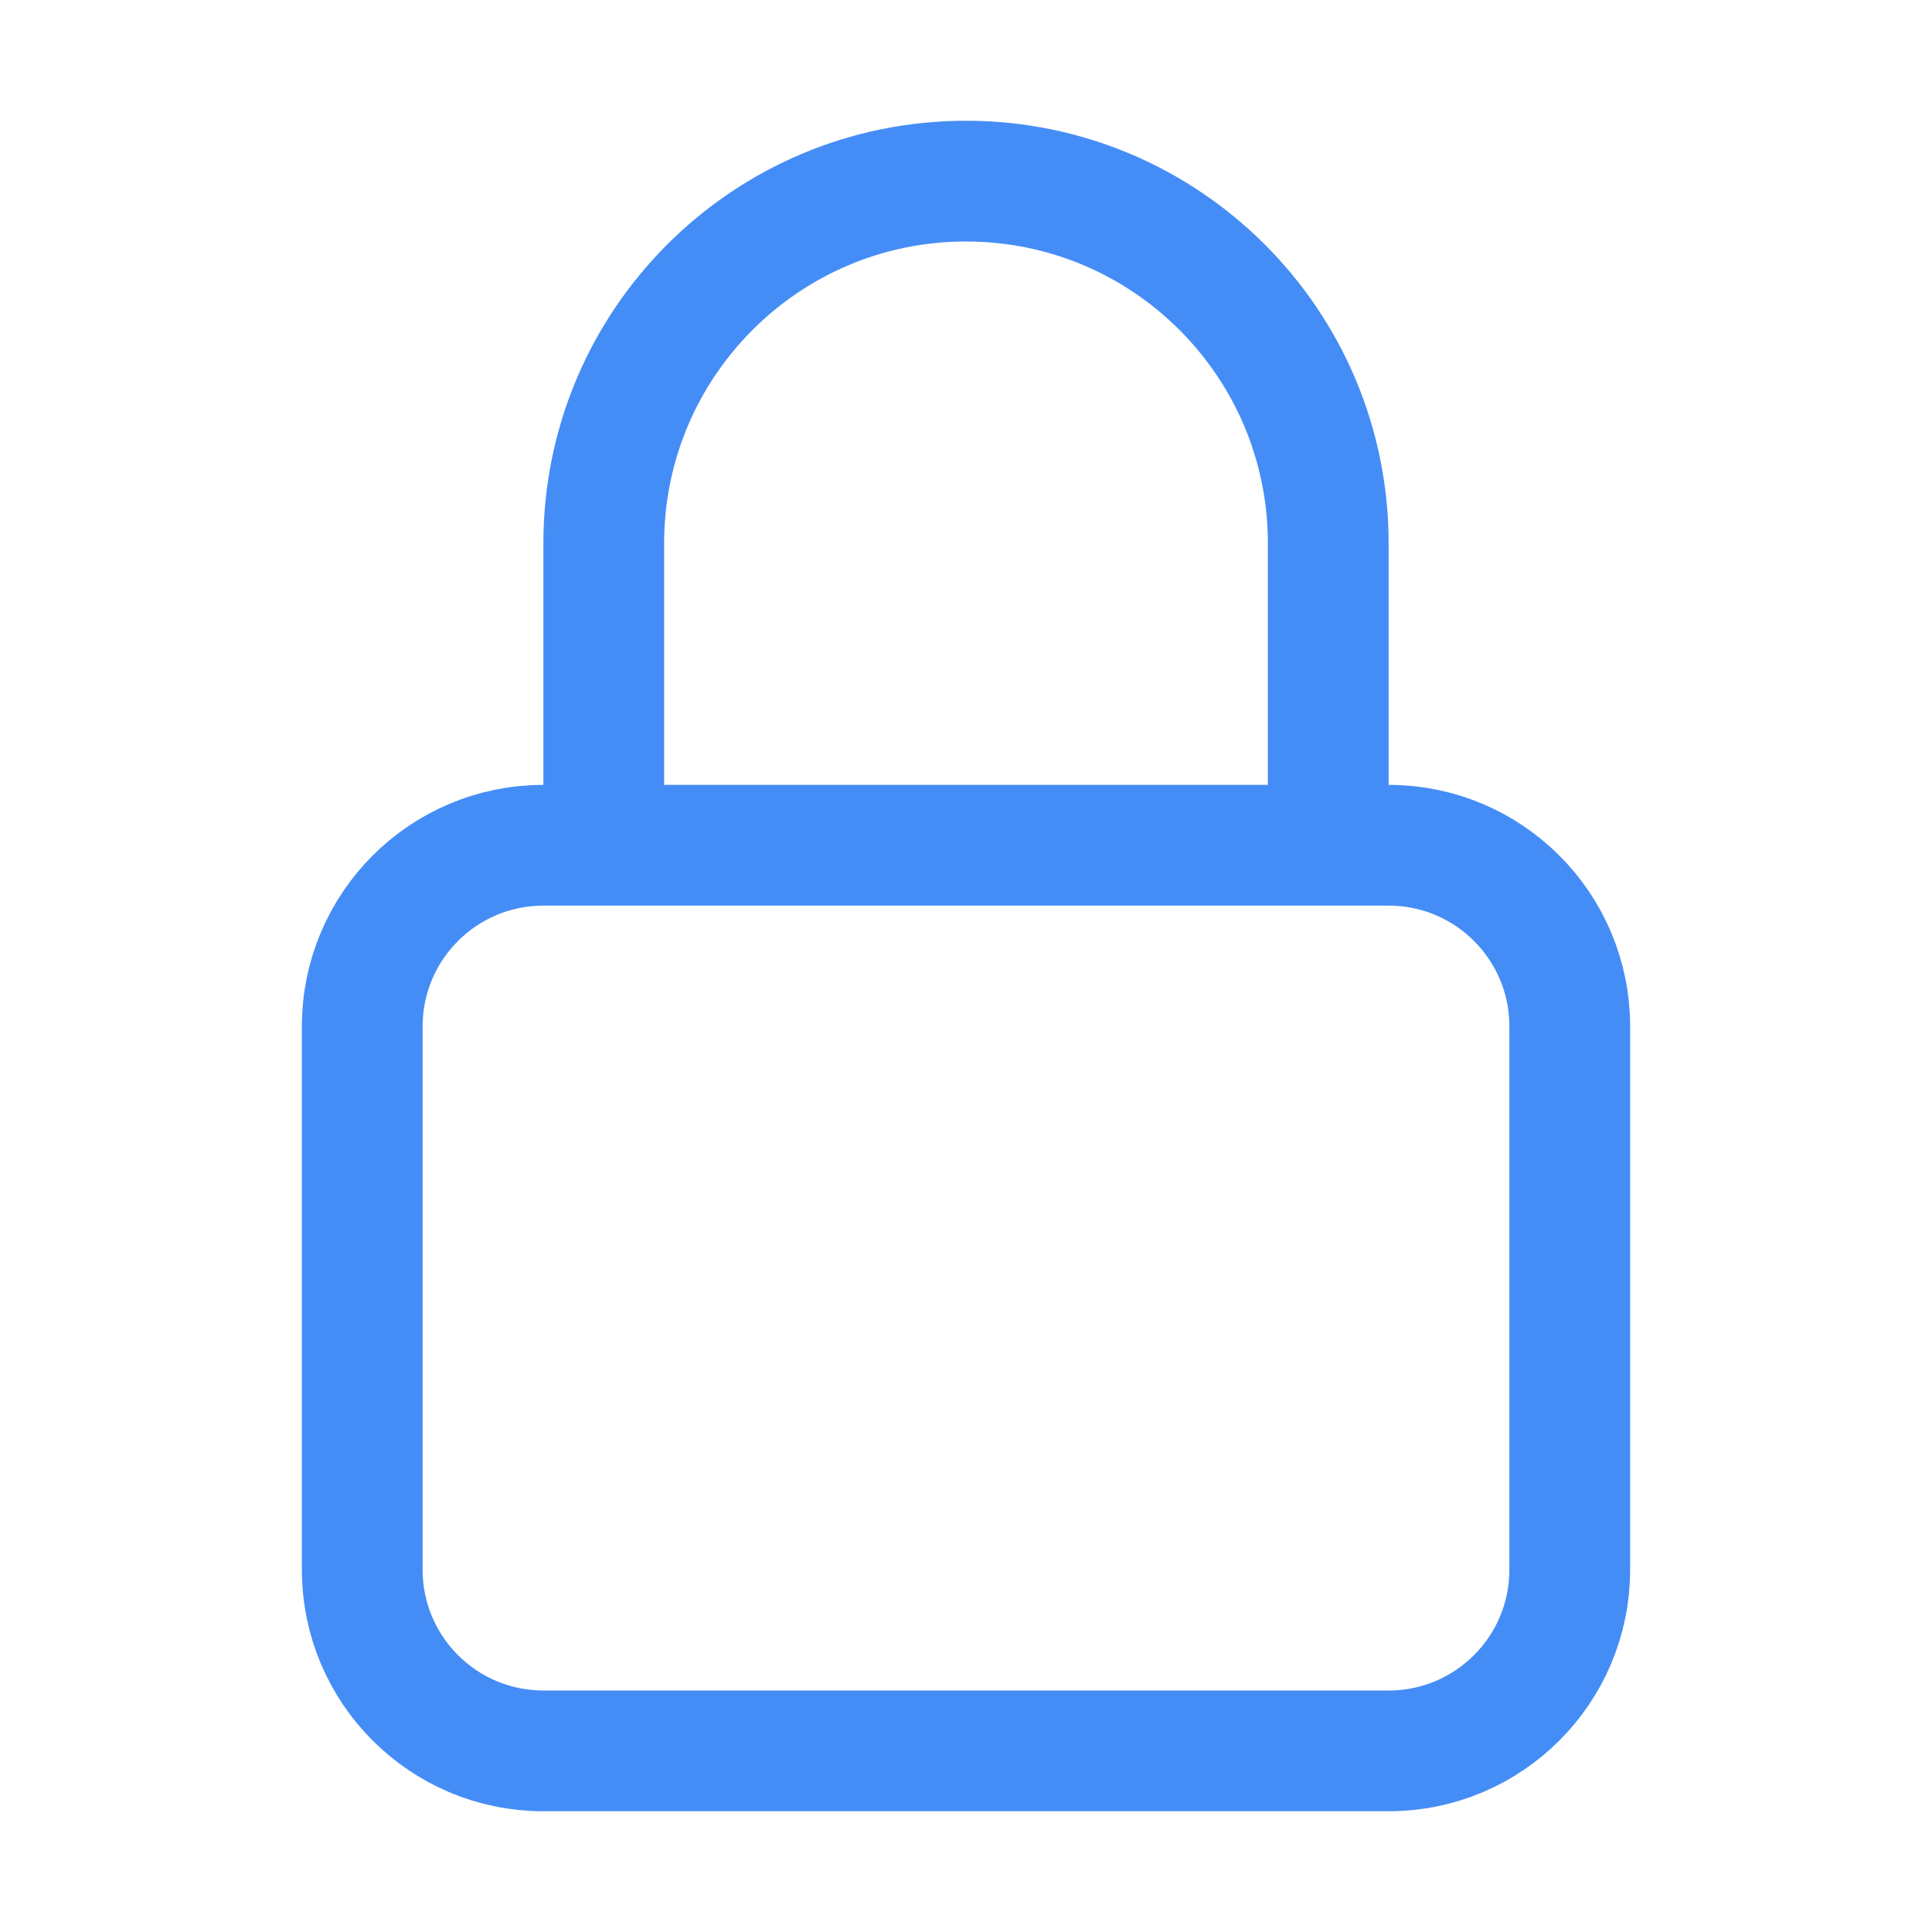
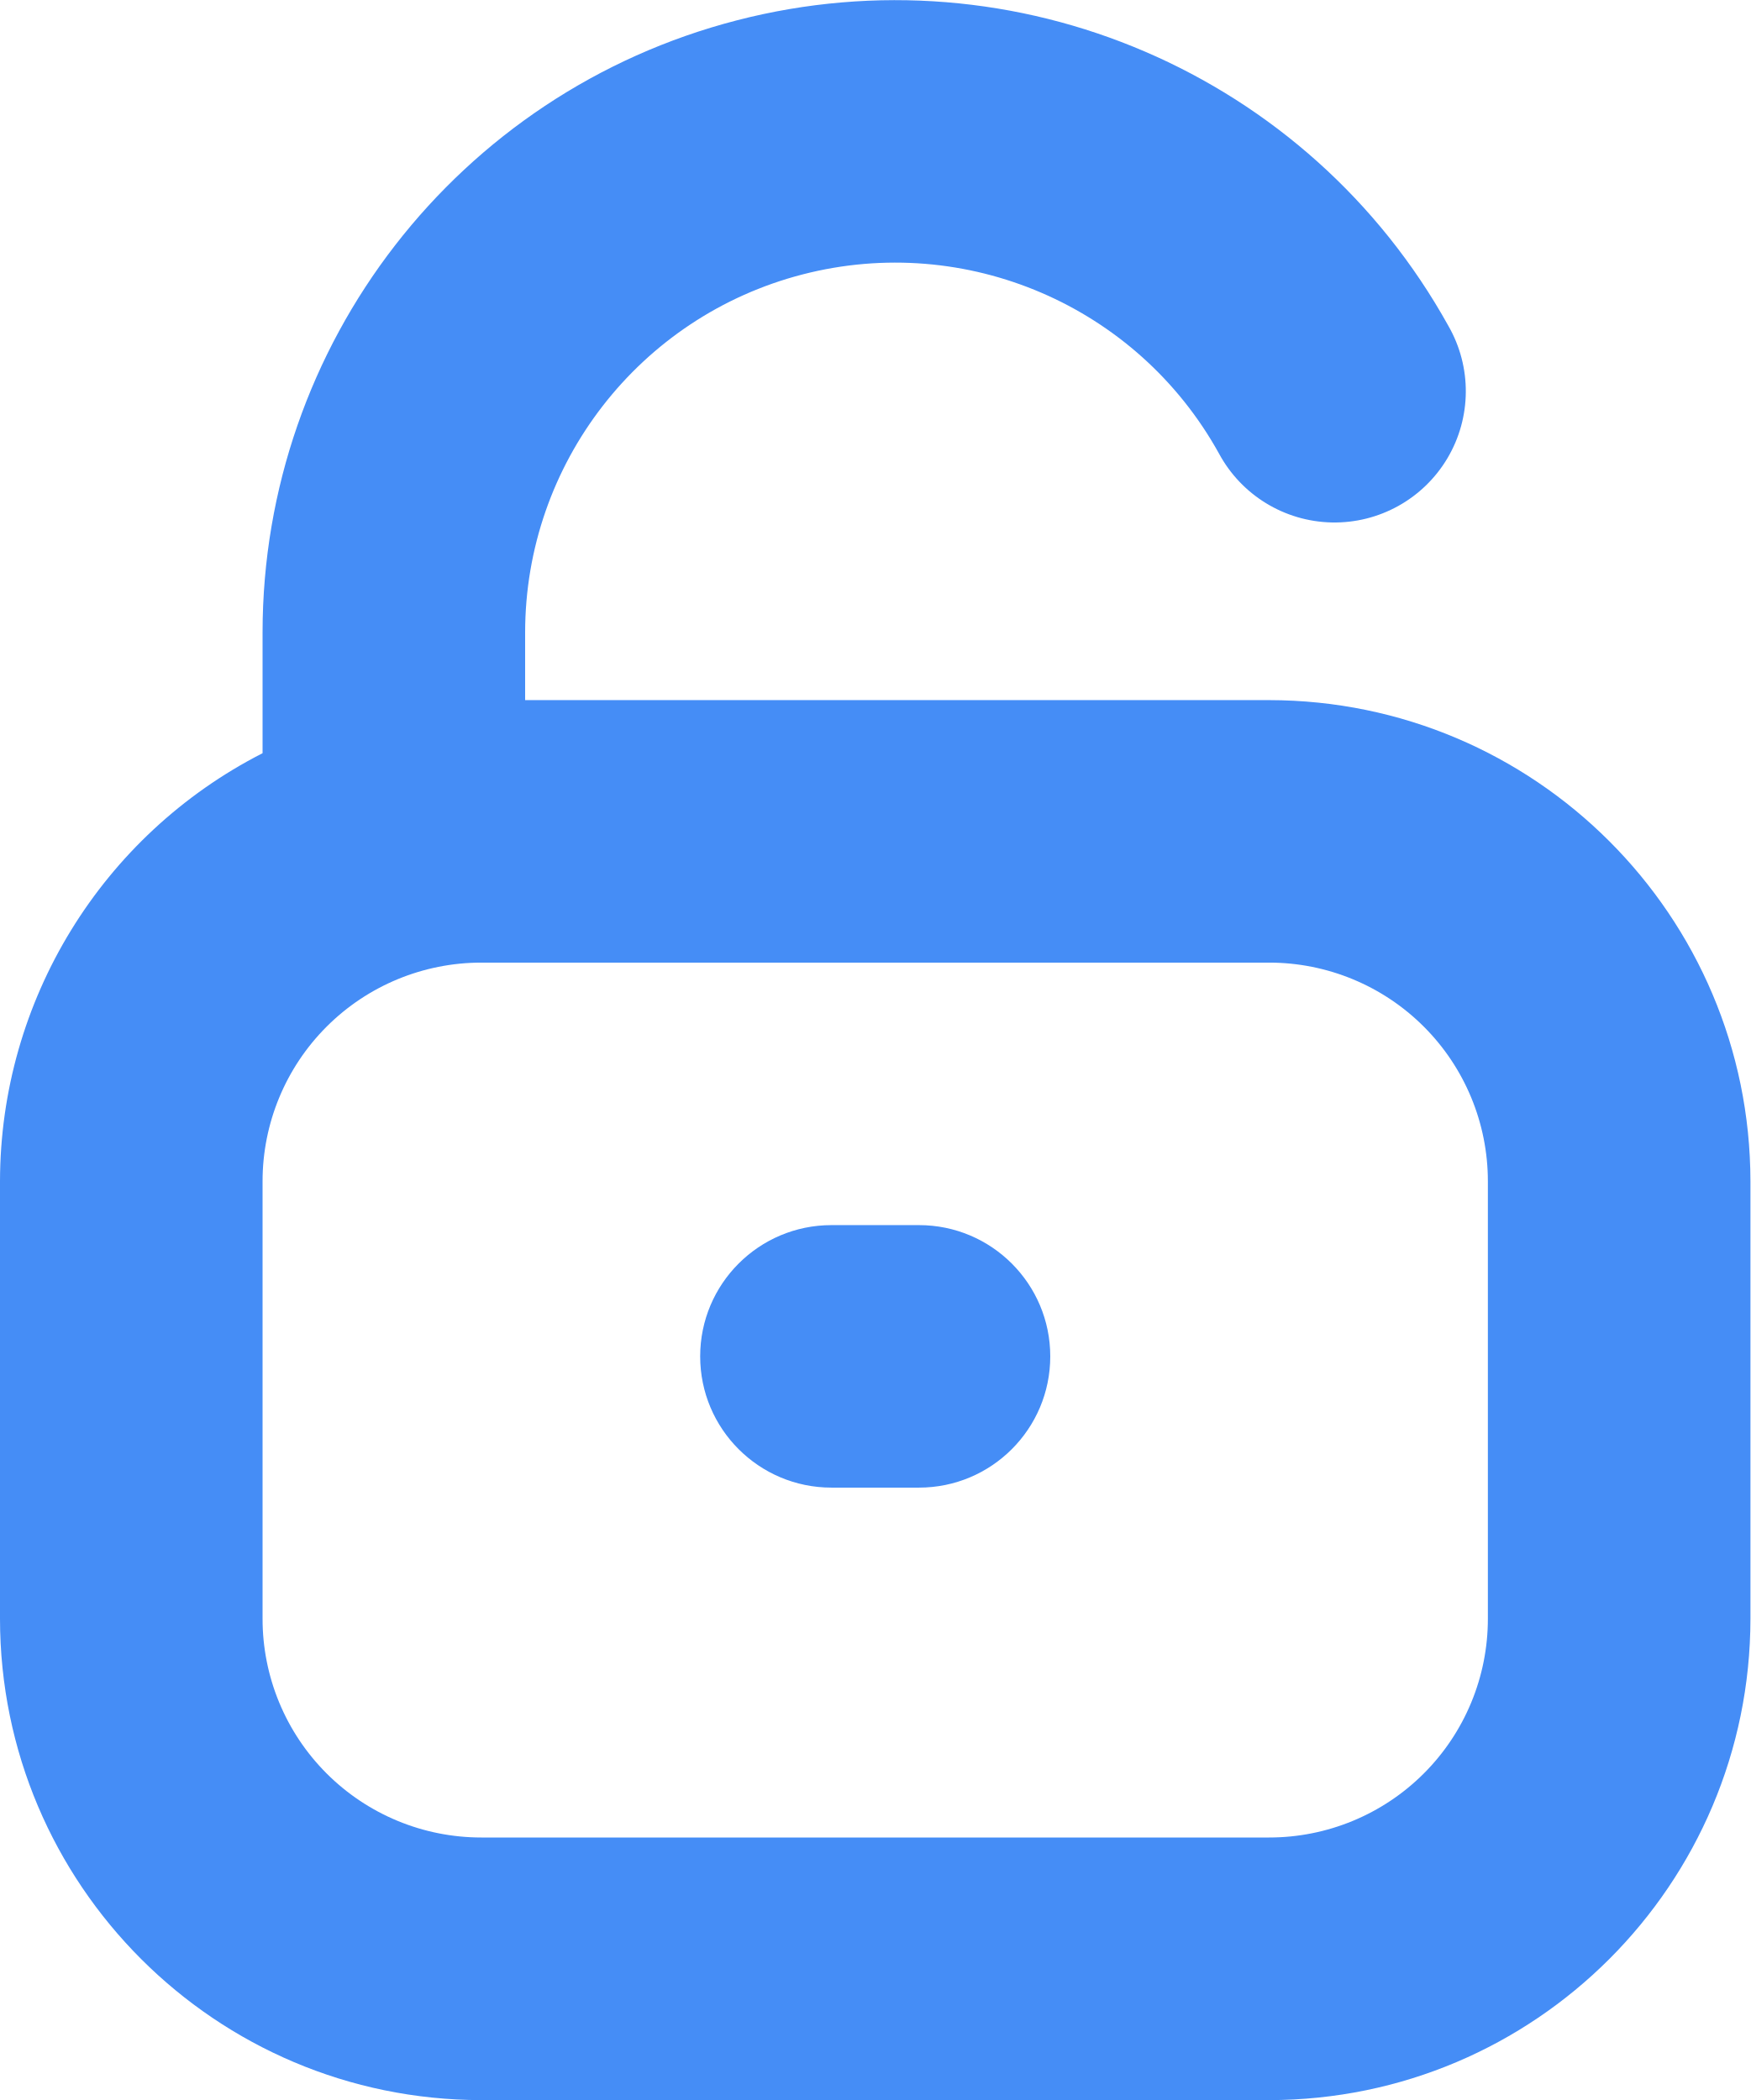
- <svg xmlns="http://www.w3.org/2000/svg" fill="none" viewBox="0 0 24 24" stroke-width="1.5" stroke="#458df6" class="w-6 h-6">
-   <path stroke-linecap="round" stroke-linejoin="round" d="M16.5 10.5V6.75a4.5 4.5 0 10-9 0v3.75m-.75 11.25h10.5a2.25 2.25 0 002.25-2.25v-6.75a2.25 2.25 0 00-2.25-2.25H6.75a2.25 2.25 0 00-2.25 2.25v6.75a2.25 2.25 0 002.25 2.25z" />
+ <svg xmlns="http://www.w3.org/2000/svg" width="15" height="18" viewBox="0 0 15 18">
+   <g id="Group_58369" data-name="Group 58369" transform="translate(-53 -350.999)">
+     <path id="Path_136470" data-name="Path 136470" d="M15.375,9H9V8.42a3.171,3.171,0,0,1,5.945-1.535,1.125,1.125,0,1,0,1.967-1.092h0A5.421,5.421,0,0,0,6.75,8.42V9.455a4.126,4.126,0,0,0-2.25,3.67v3.749A4.129,4.129,0,0,0,8.625,21h6.75A4.129,4.129,0,0,0,19.5,16.874V13.125A4.129,4.129,0,0,0,15.375,9Zm1.875,7.874a1.874,1.874,0,0,1-1.875,1.875H8.625A1.874,1.874,0,0,1,6.75,16.874V13.125A1.874,1.874,0,0,1,8.625,11.25h6.75a1.874,1.874,0,0,1,1.875,1.875Z" transform="translate(48.5 348)" fill="#458df6" />
+     <path id="Path_136471" data-name="Path 136471" d="M11.625,13.5h.75A1.125,1.125,0,0,1,13.5,14.625h0a1.125,1.125,0,0,1-1.125,1.125h-.75A1.125,1.125,0,0,1,10.5,14.625h0A1.125,1.125,0,0,1,11.625,13.5Z" transform="translate(48.5 348)" fill="#458df6" />
+   </g>
</svg>
